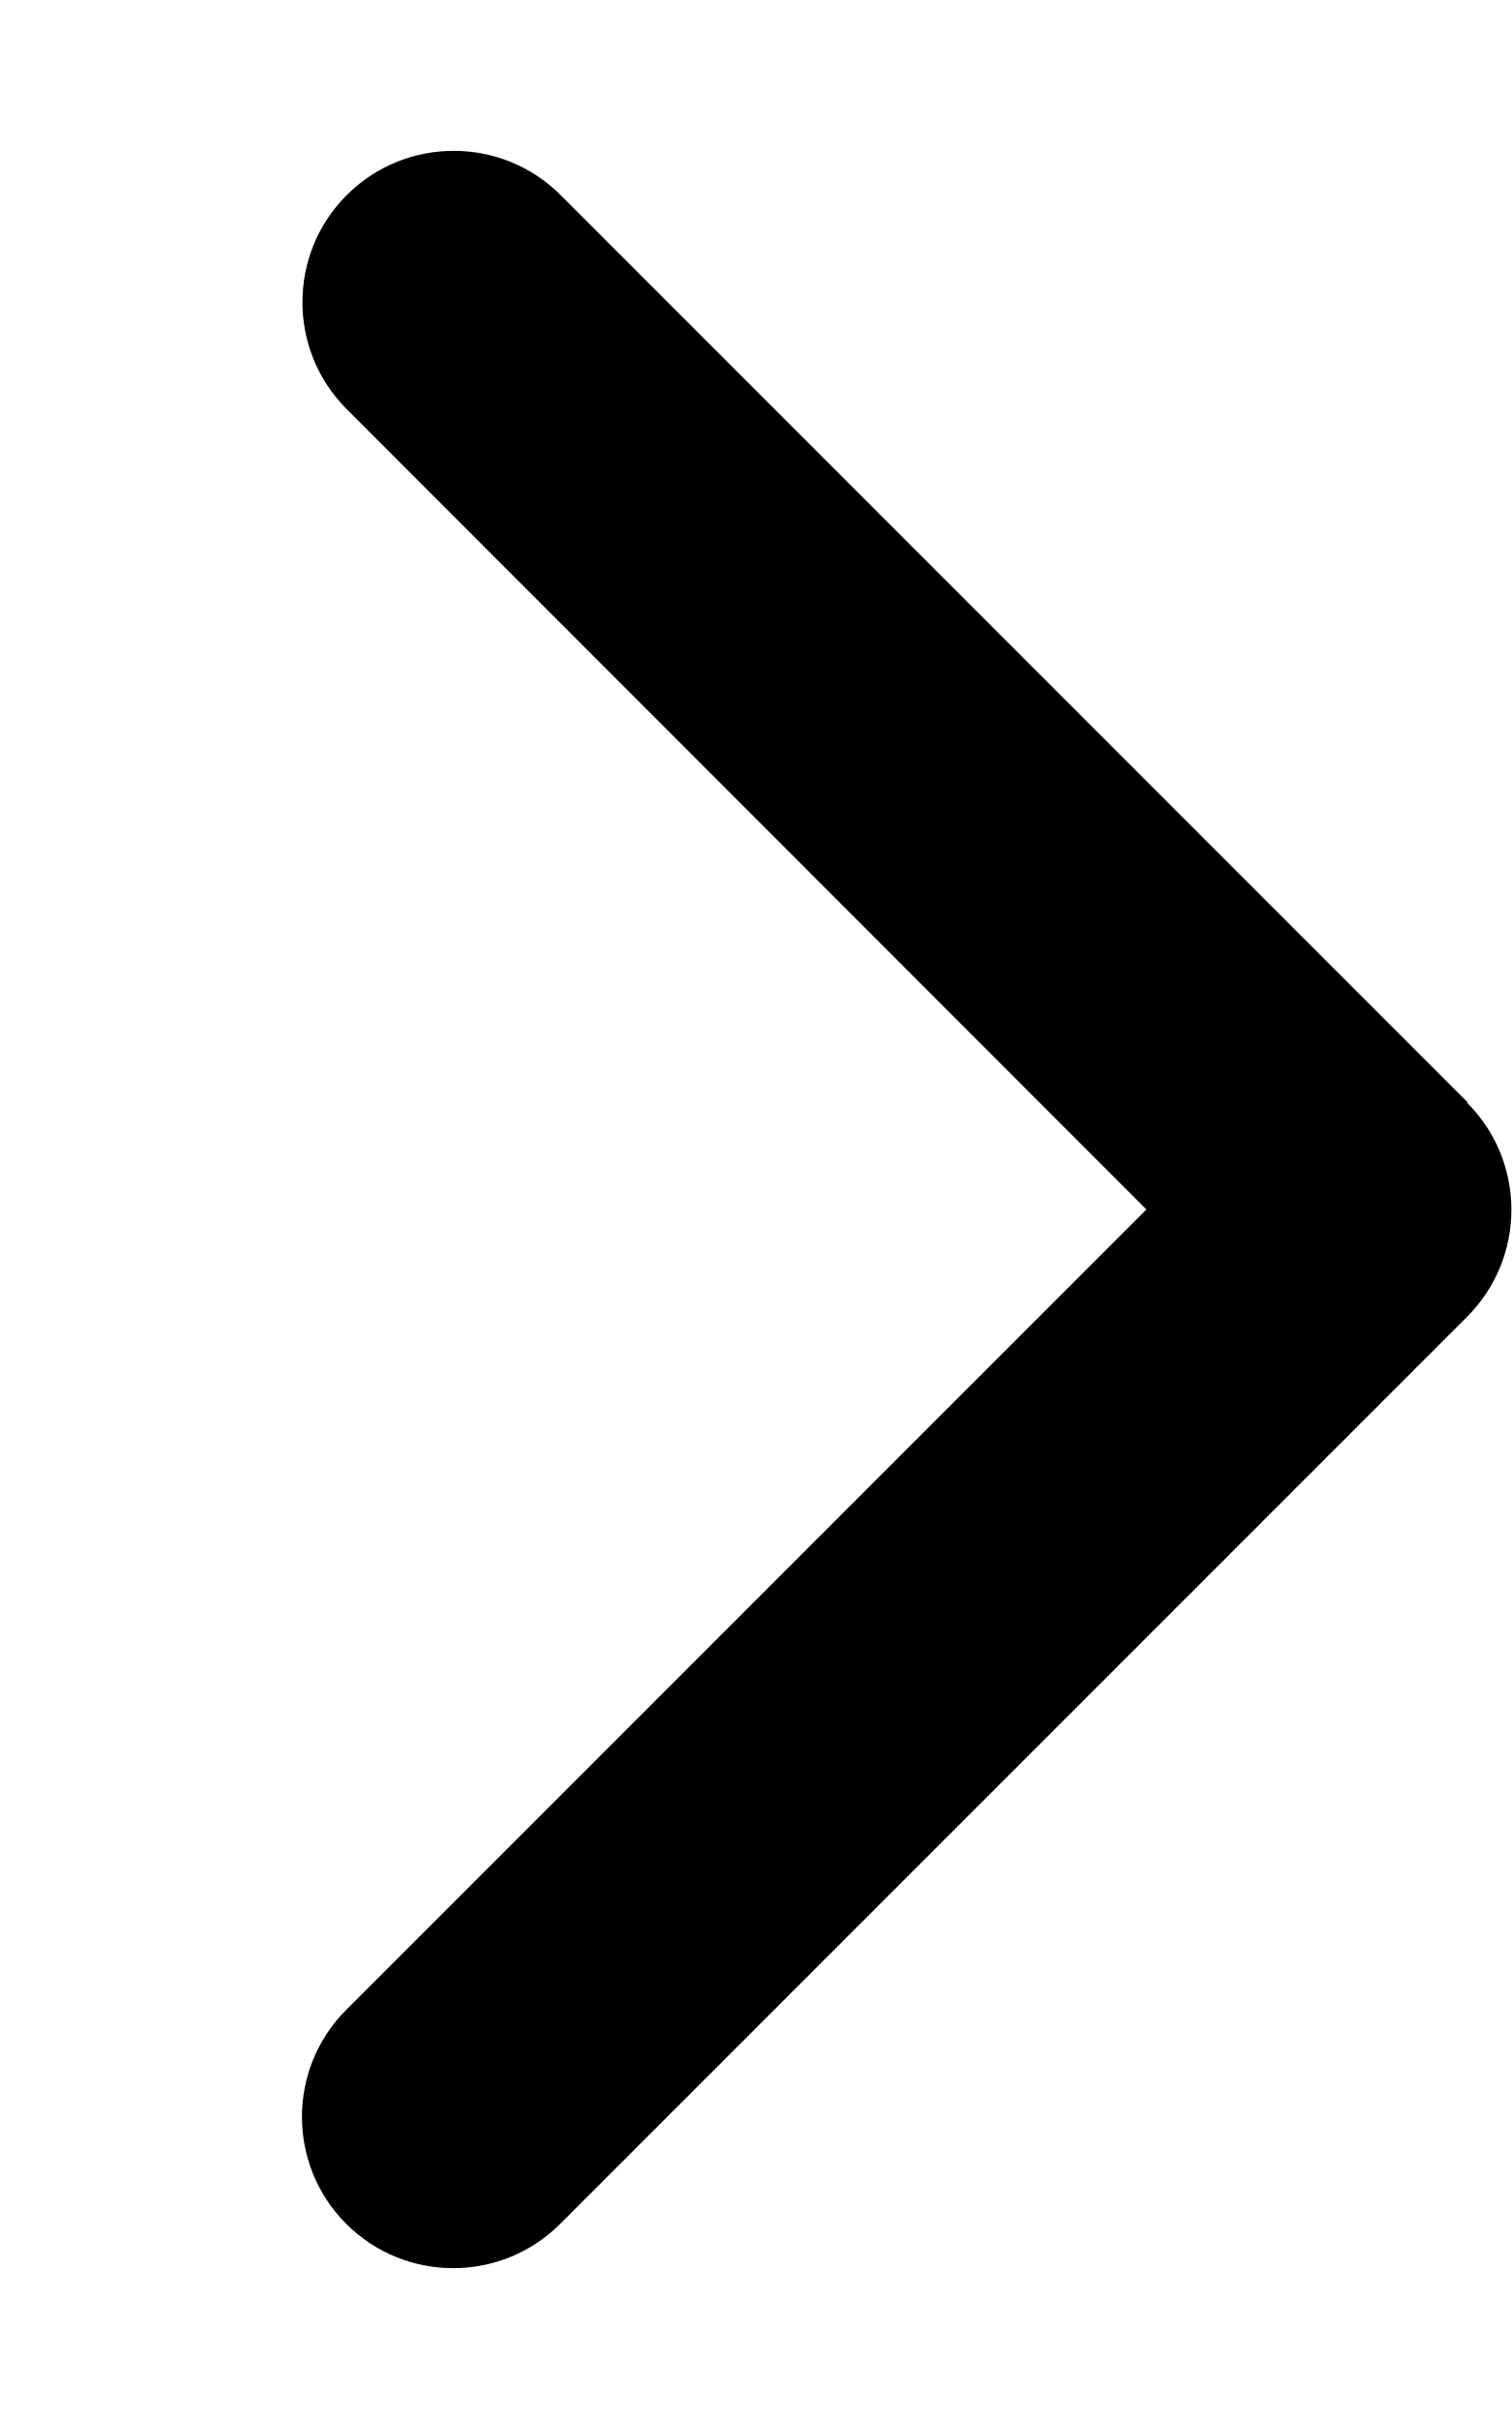
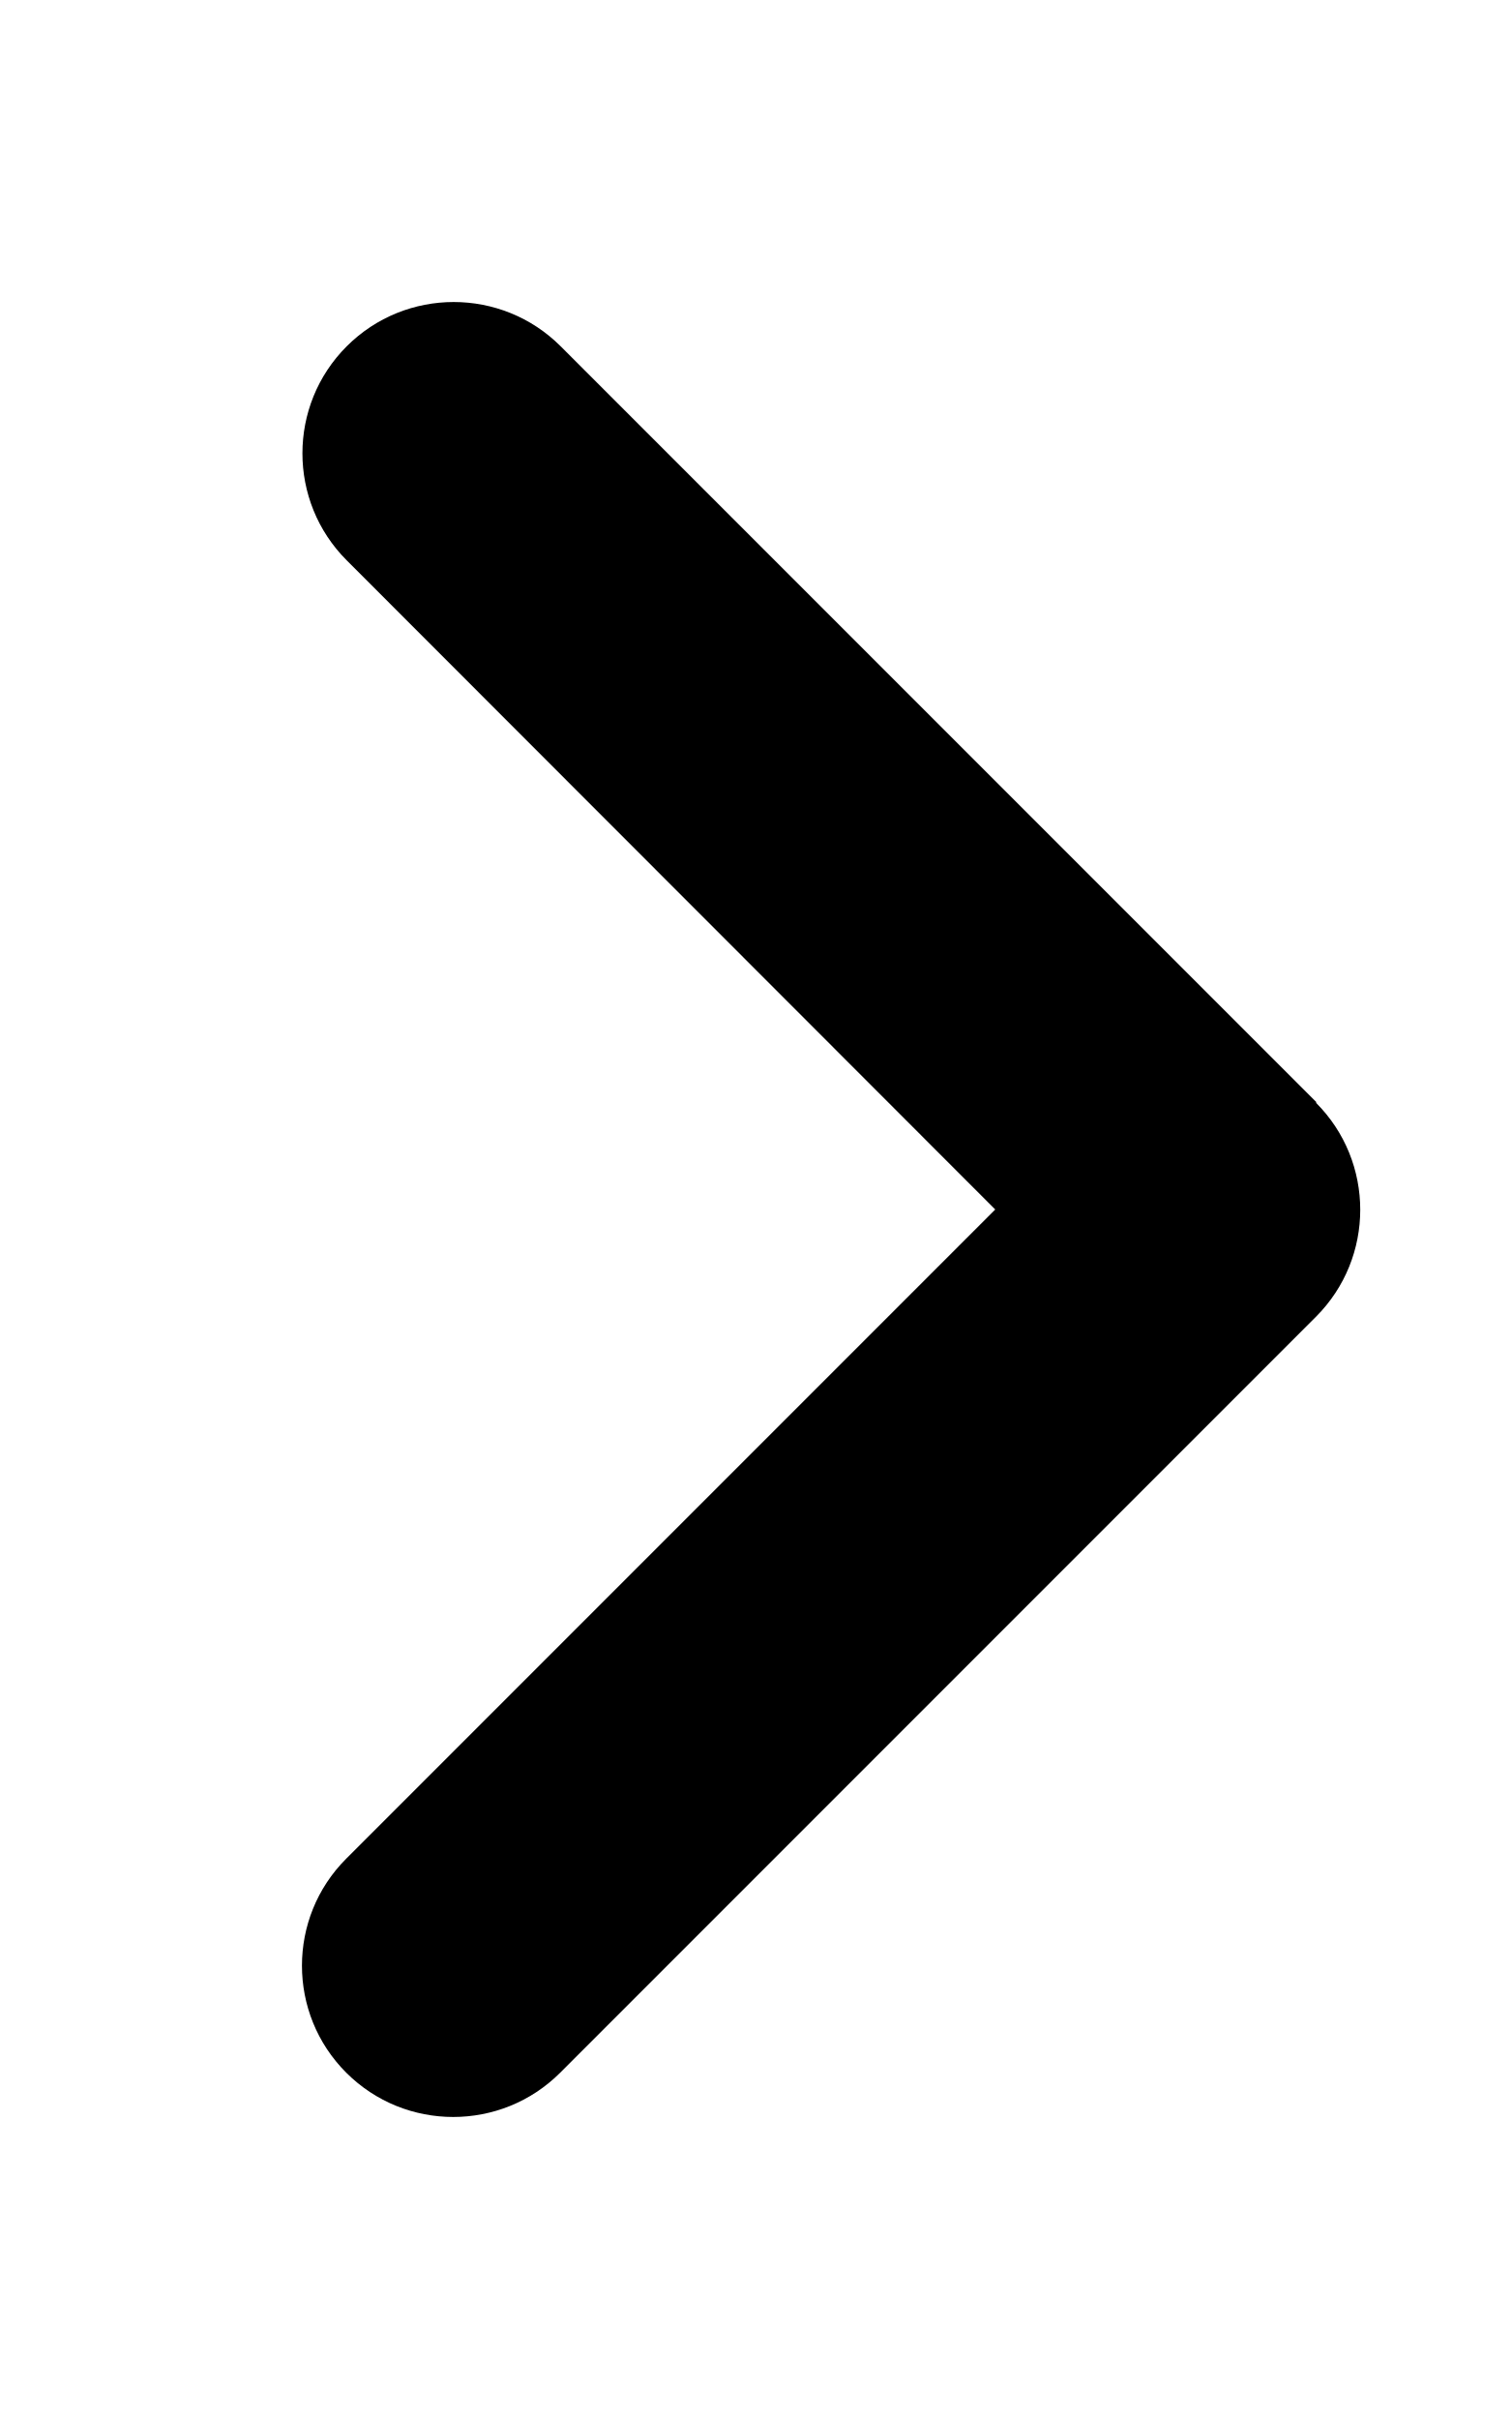
<svg xmlns="http://www.w3.org/2000/svg" viewBox="0 0 320 512">
-   <path d="M310.6 233.4c12.5 12.5 12.5 32.8 0 45.3l-192 192c-12.5 12.5-32.8 12.5-45.3 0s-12.5-32.8 0-45.3L242.7 256 73.4 86.6c-12.5-12.5-12.5-32.8 0-45.3s32.8-12.5 45.3 0l192 192z" />
+   <path d="M278.6 233.4c12.5 12.5 12.5 32.8 0 45.3l-160 160c-12.5 12.5-32.8 12.5-45.3 0s-12.5-32.8 0-45.3L210.7 256 73.4 118.6c-12.5-12.5-12.5-32.8 0-45.3s32.8-12.5 45.3 0l160 160z" />
</svg>
